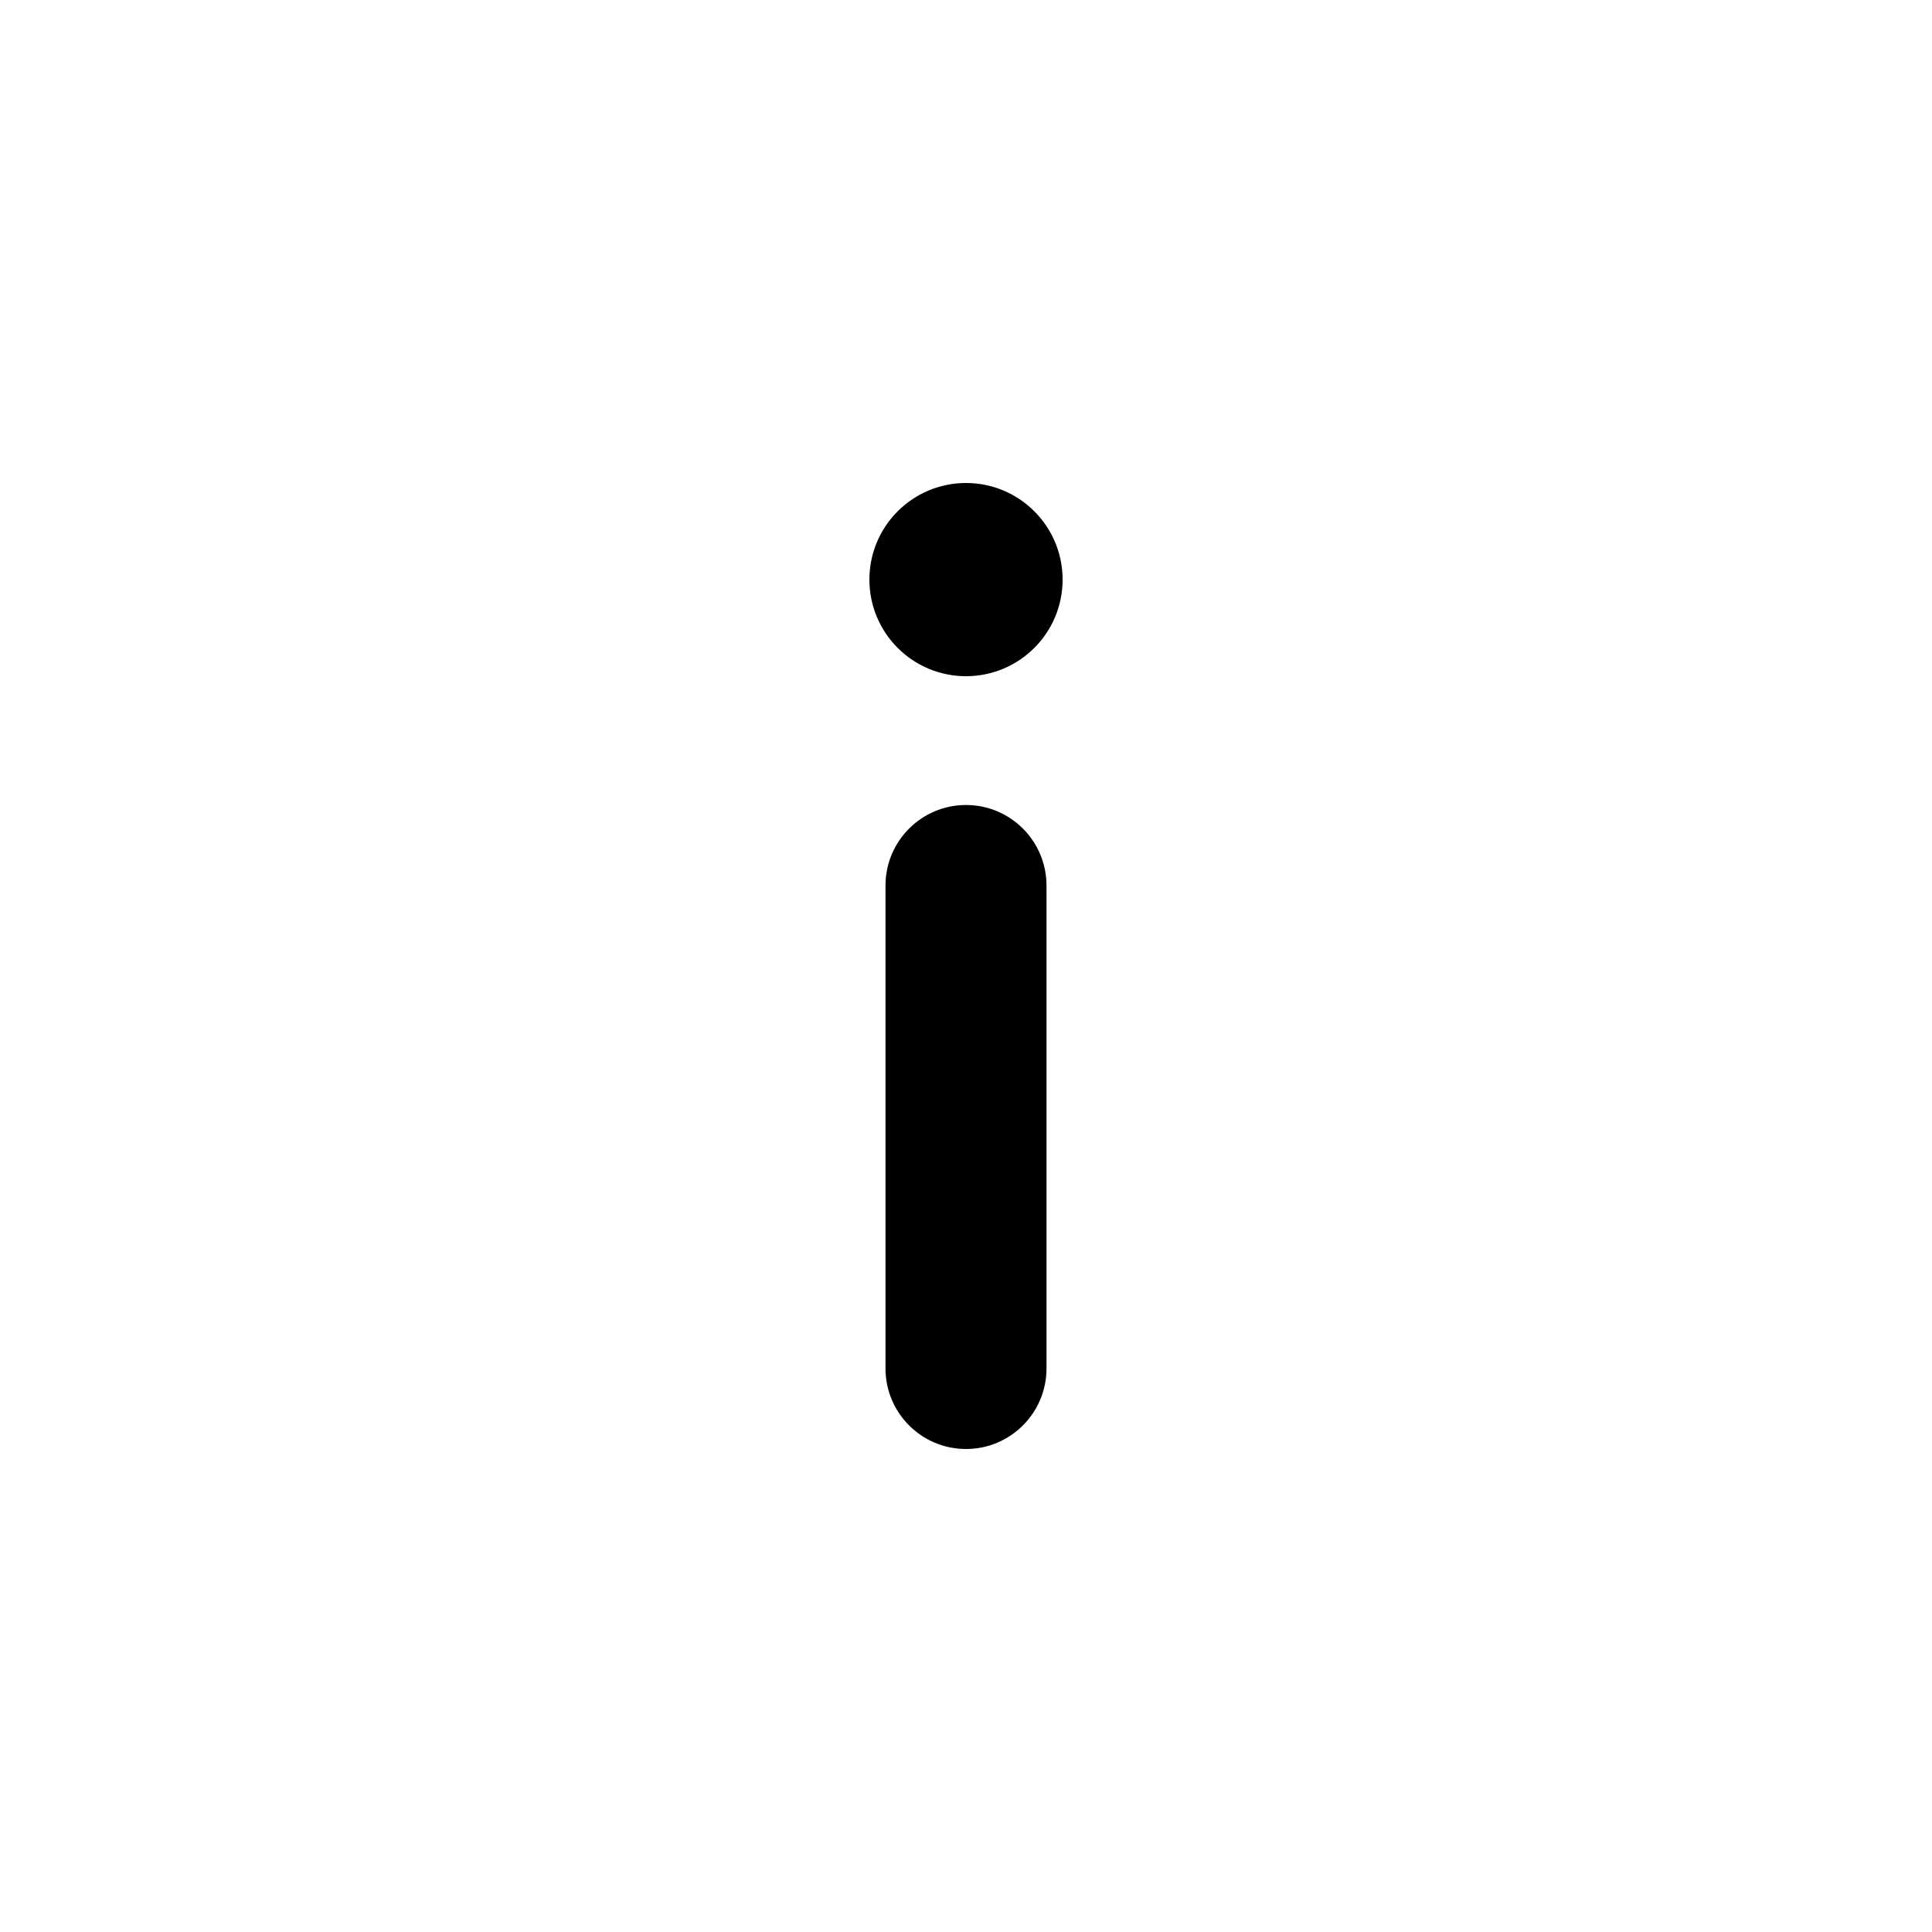
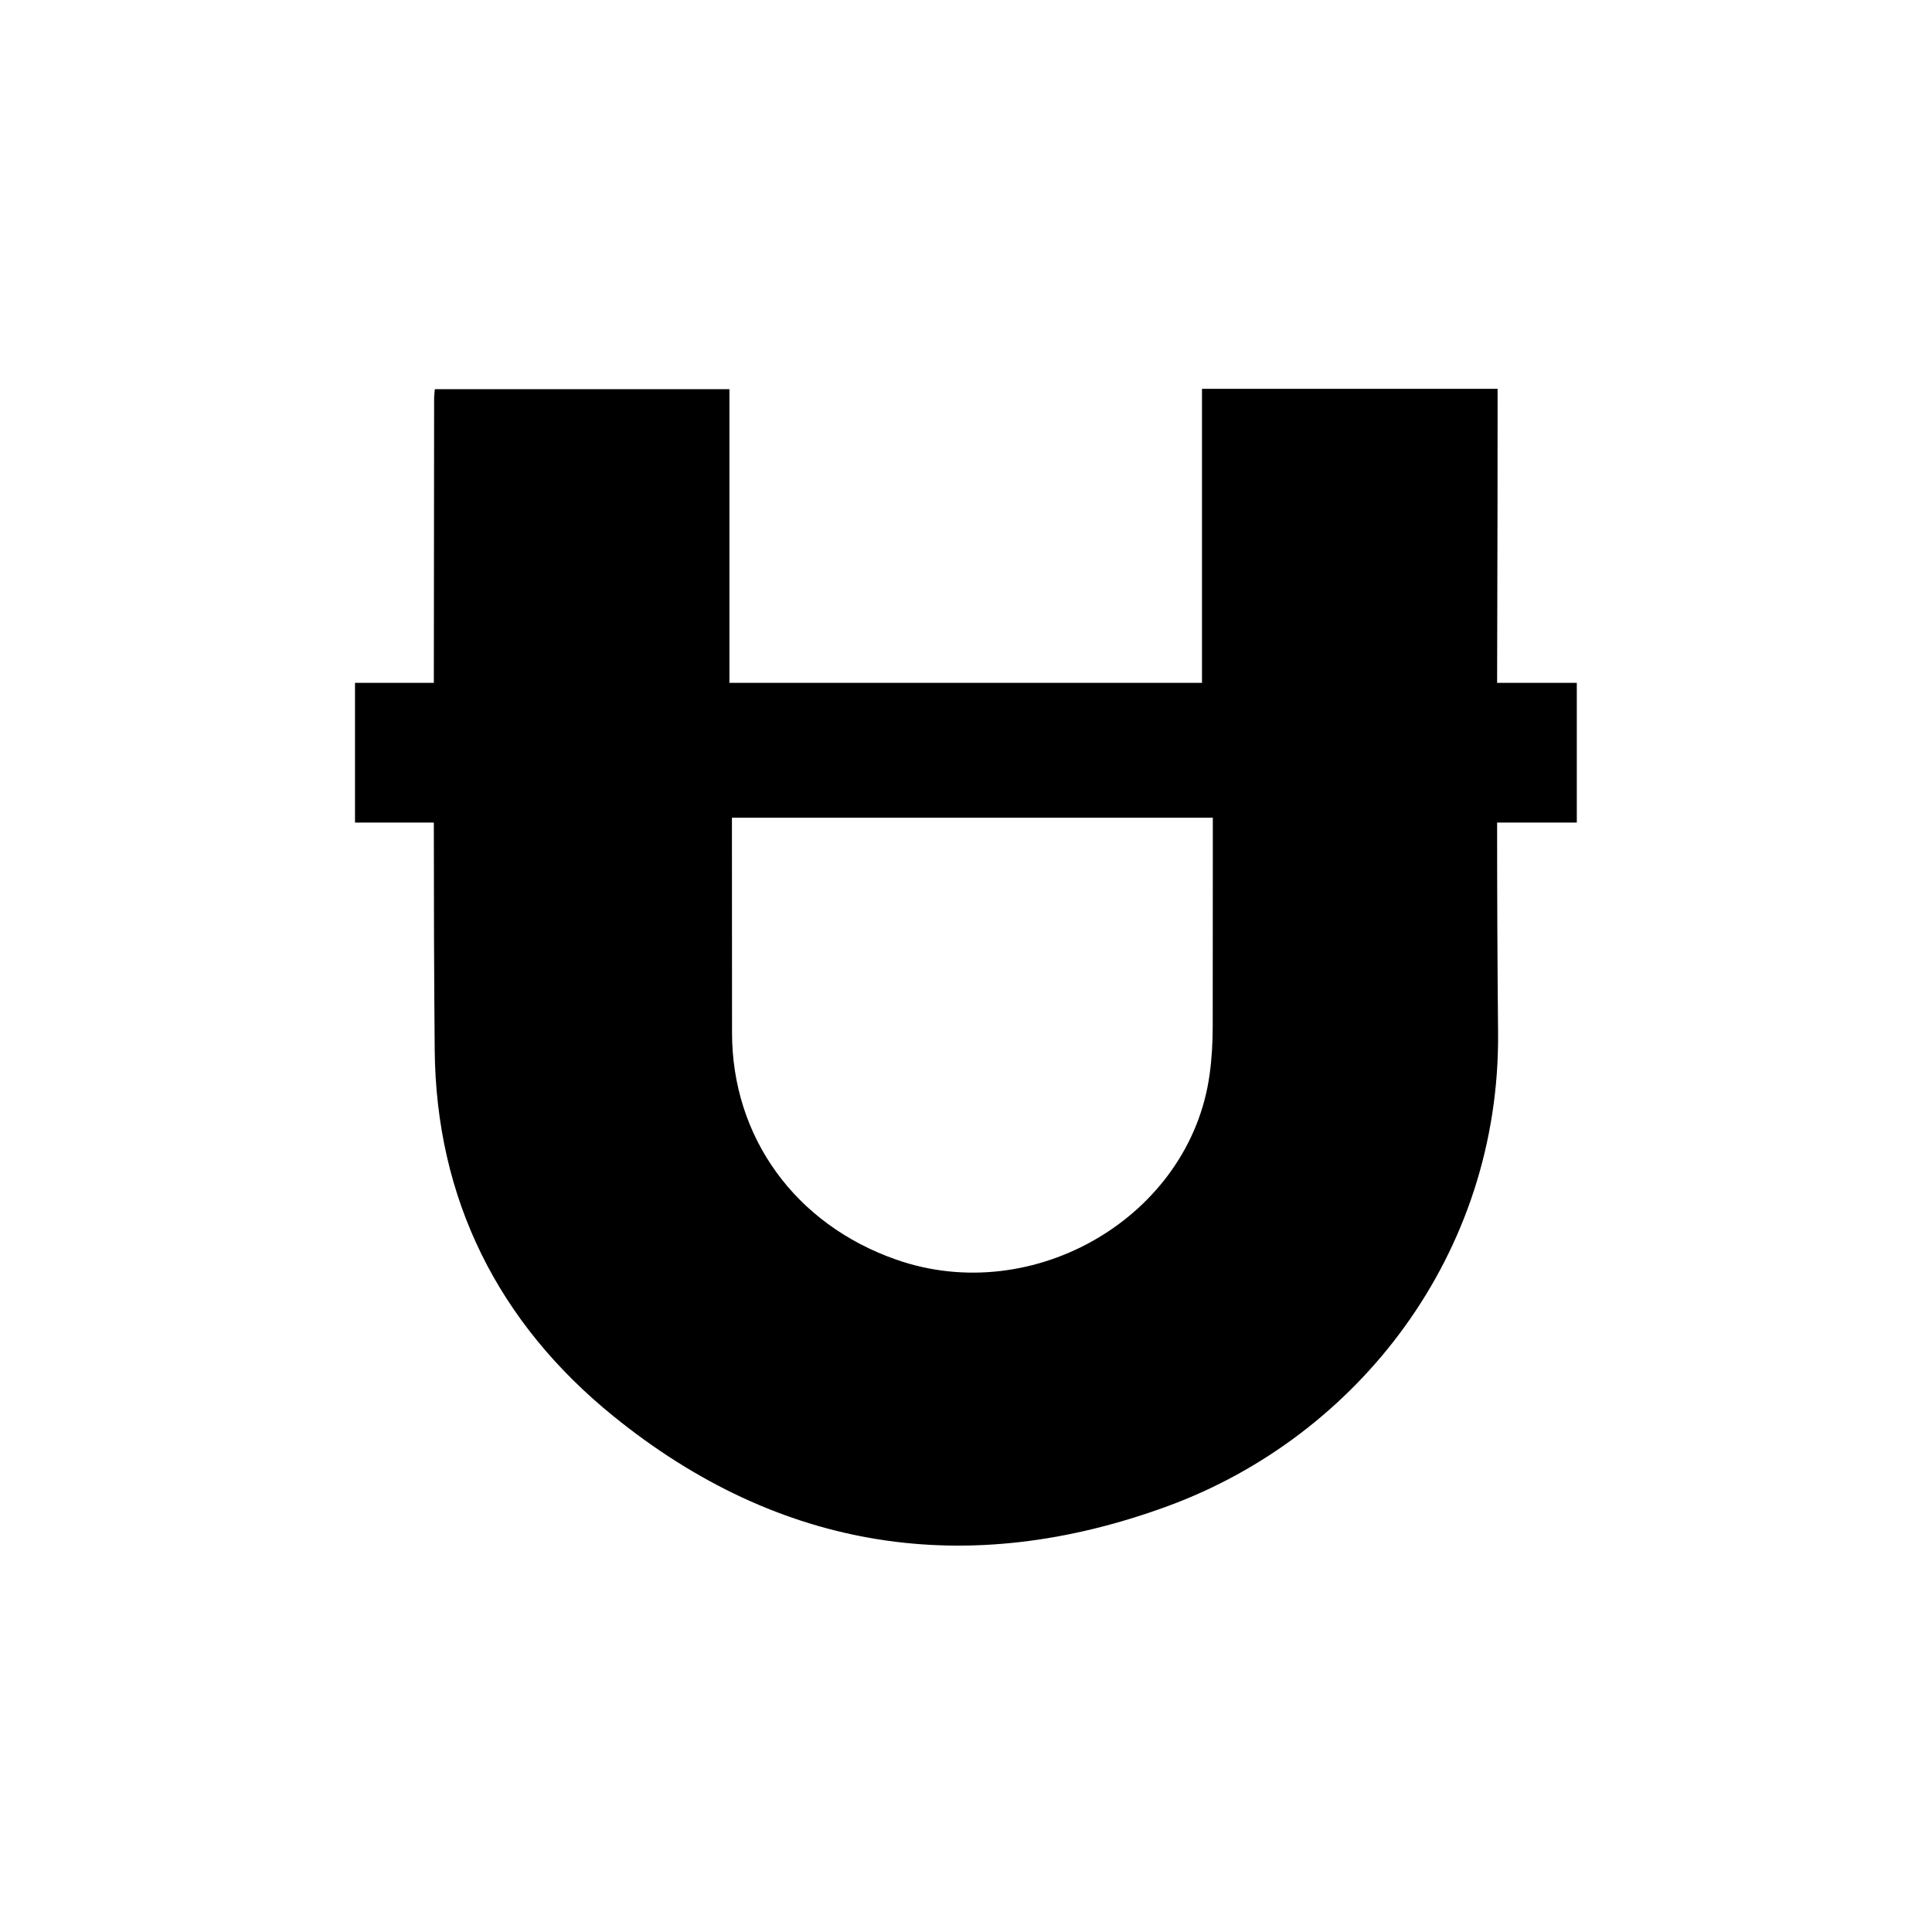
- <svg xmlns="http://www.w3.org/2000/svg" width="24" height="24">
-   <path fill-rule="evenodd" clip-rule="evenodd" d="M12 8.4C12.663 8.4 13.2 7.863 13.2 7.2C13.2 6.537 12.663 6 12 6C11.337 6 10.8 6.537 10.8 7.2C10.8 7.863 11.337 8.4 12 8.4ZM12 18C12.552 18 13 17.552 13 17V11C13 10.448 12.552 10 12 10C11.448 10 11 10.448 11 11V17C11 17.552 11.448 18 12 18Z" />
+ <svg xmlns="http://www.w3.org/2000/svg" width="20" height="20" viewBox="0 0 20 20">
+   <path fill-rule="evenodd" clip-rule="evenodd" d="M12.522 11.121C12.545 10.956 12.554 10.787 12.554 10.62C12.555 10.046 12.555 9.471 12.555 8.897C12.555 8.753 12.555 8.609 12.555 8.465H7.577C7.577 8.579 7.577 8.694 7.577 8.808C7.577 9.435 7.577 10.063 7.578 10.69C7.578 11.773 8.233 12.675 9.279 13.04C10.708 13.54 12.323 12.586 12.522 11.121ZM15.503 4.025V4.203C15.503 4.88 15.502 5.557 15.5 6.235C15.5 6.513 15.499 6.791 15.498 7.069H16.323V8.515H15.498C15.498 9.24 15.501 9.964 15.508 10.688C15.53 12.983 14.056 14.867 12.092 15.59C10.017 16.353 8.073 16.056 6.351 14.661C5.157 13.694 4.513 12.412 4.5 10.865C4.493 10.082 4.491 9.299 4.491 8.515H3.675V7.069H4.491C4.491 6.771 4.492 6.473 4.492 6.175C4.493 5.49 4.494 4.805 4.494 4.12C4.494 4.102 4.496 4.084 4.498 4.064C4.499 4.053 4.5 4.042 4.501 4.029H7.551V4.201L7.551 7.069H12.443L12.443 4.199V4.025H15.503Z" />
</svg>
